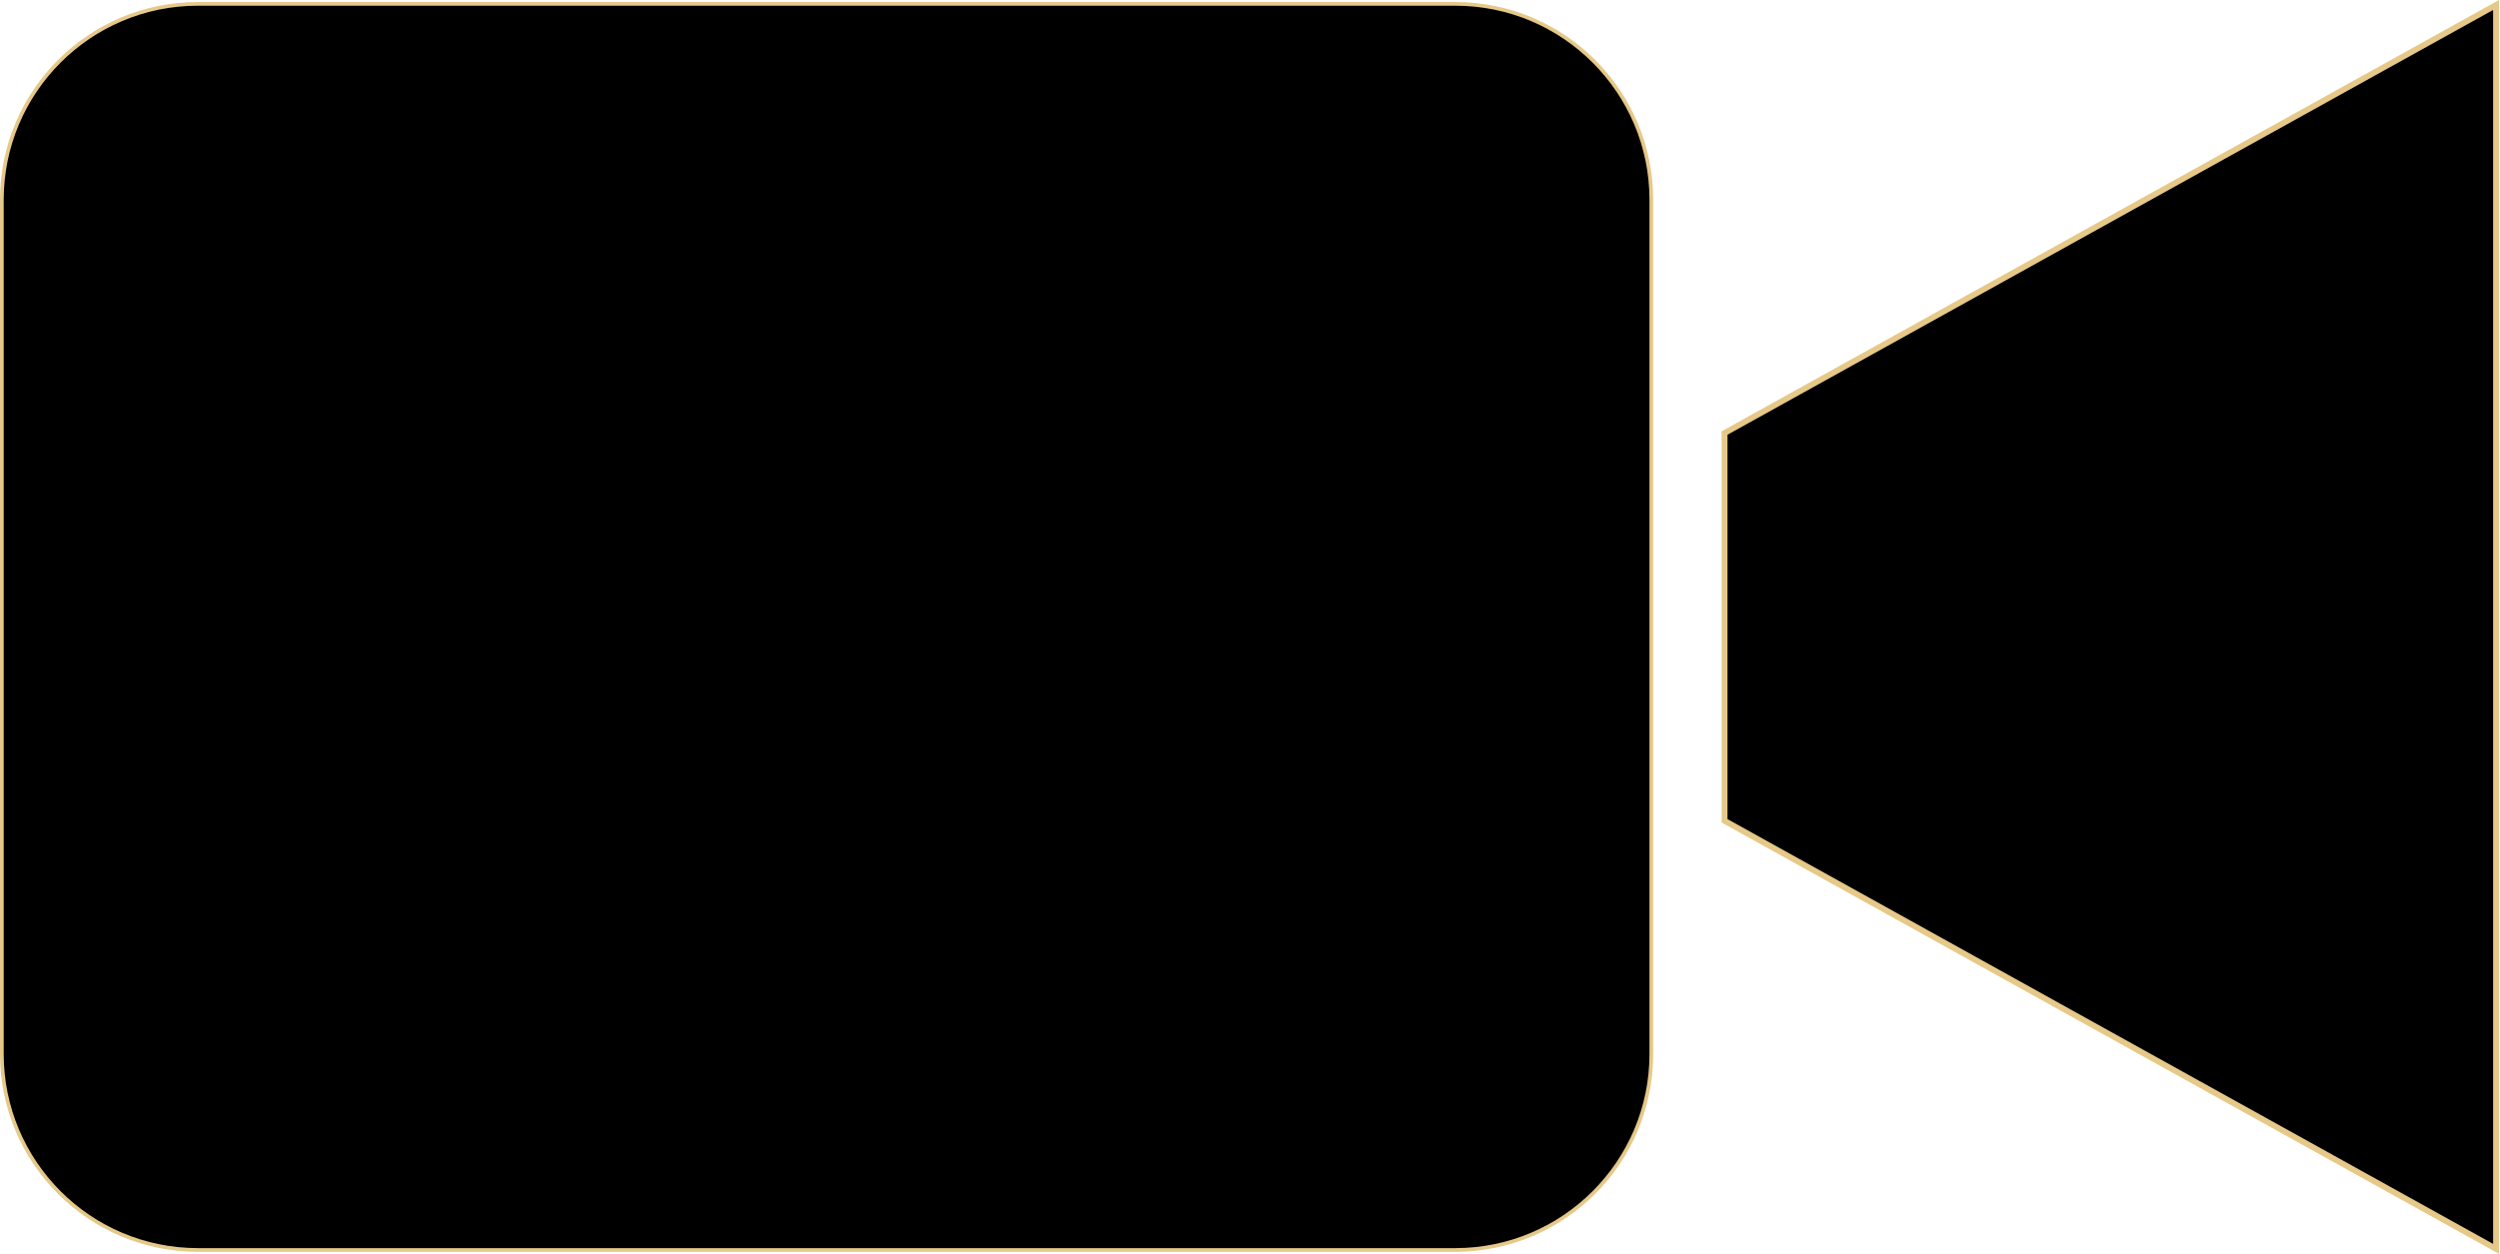
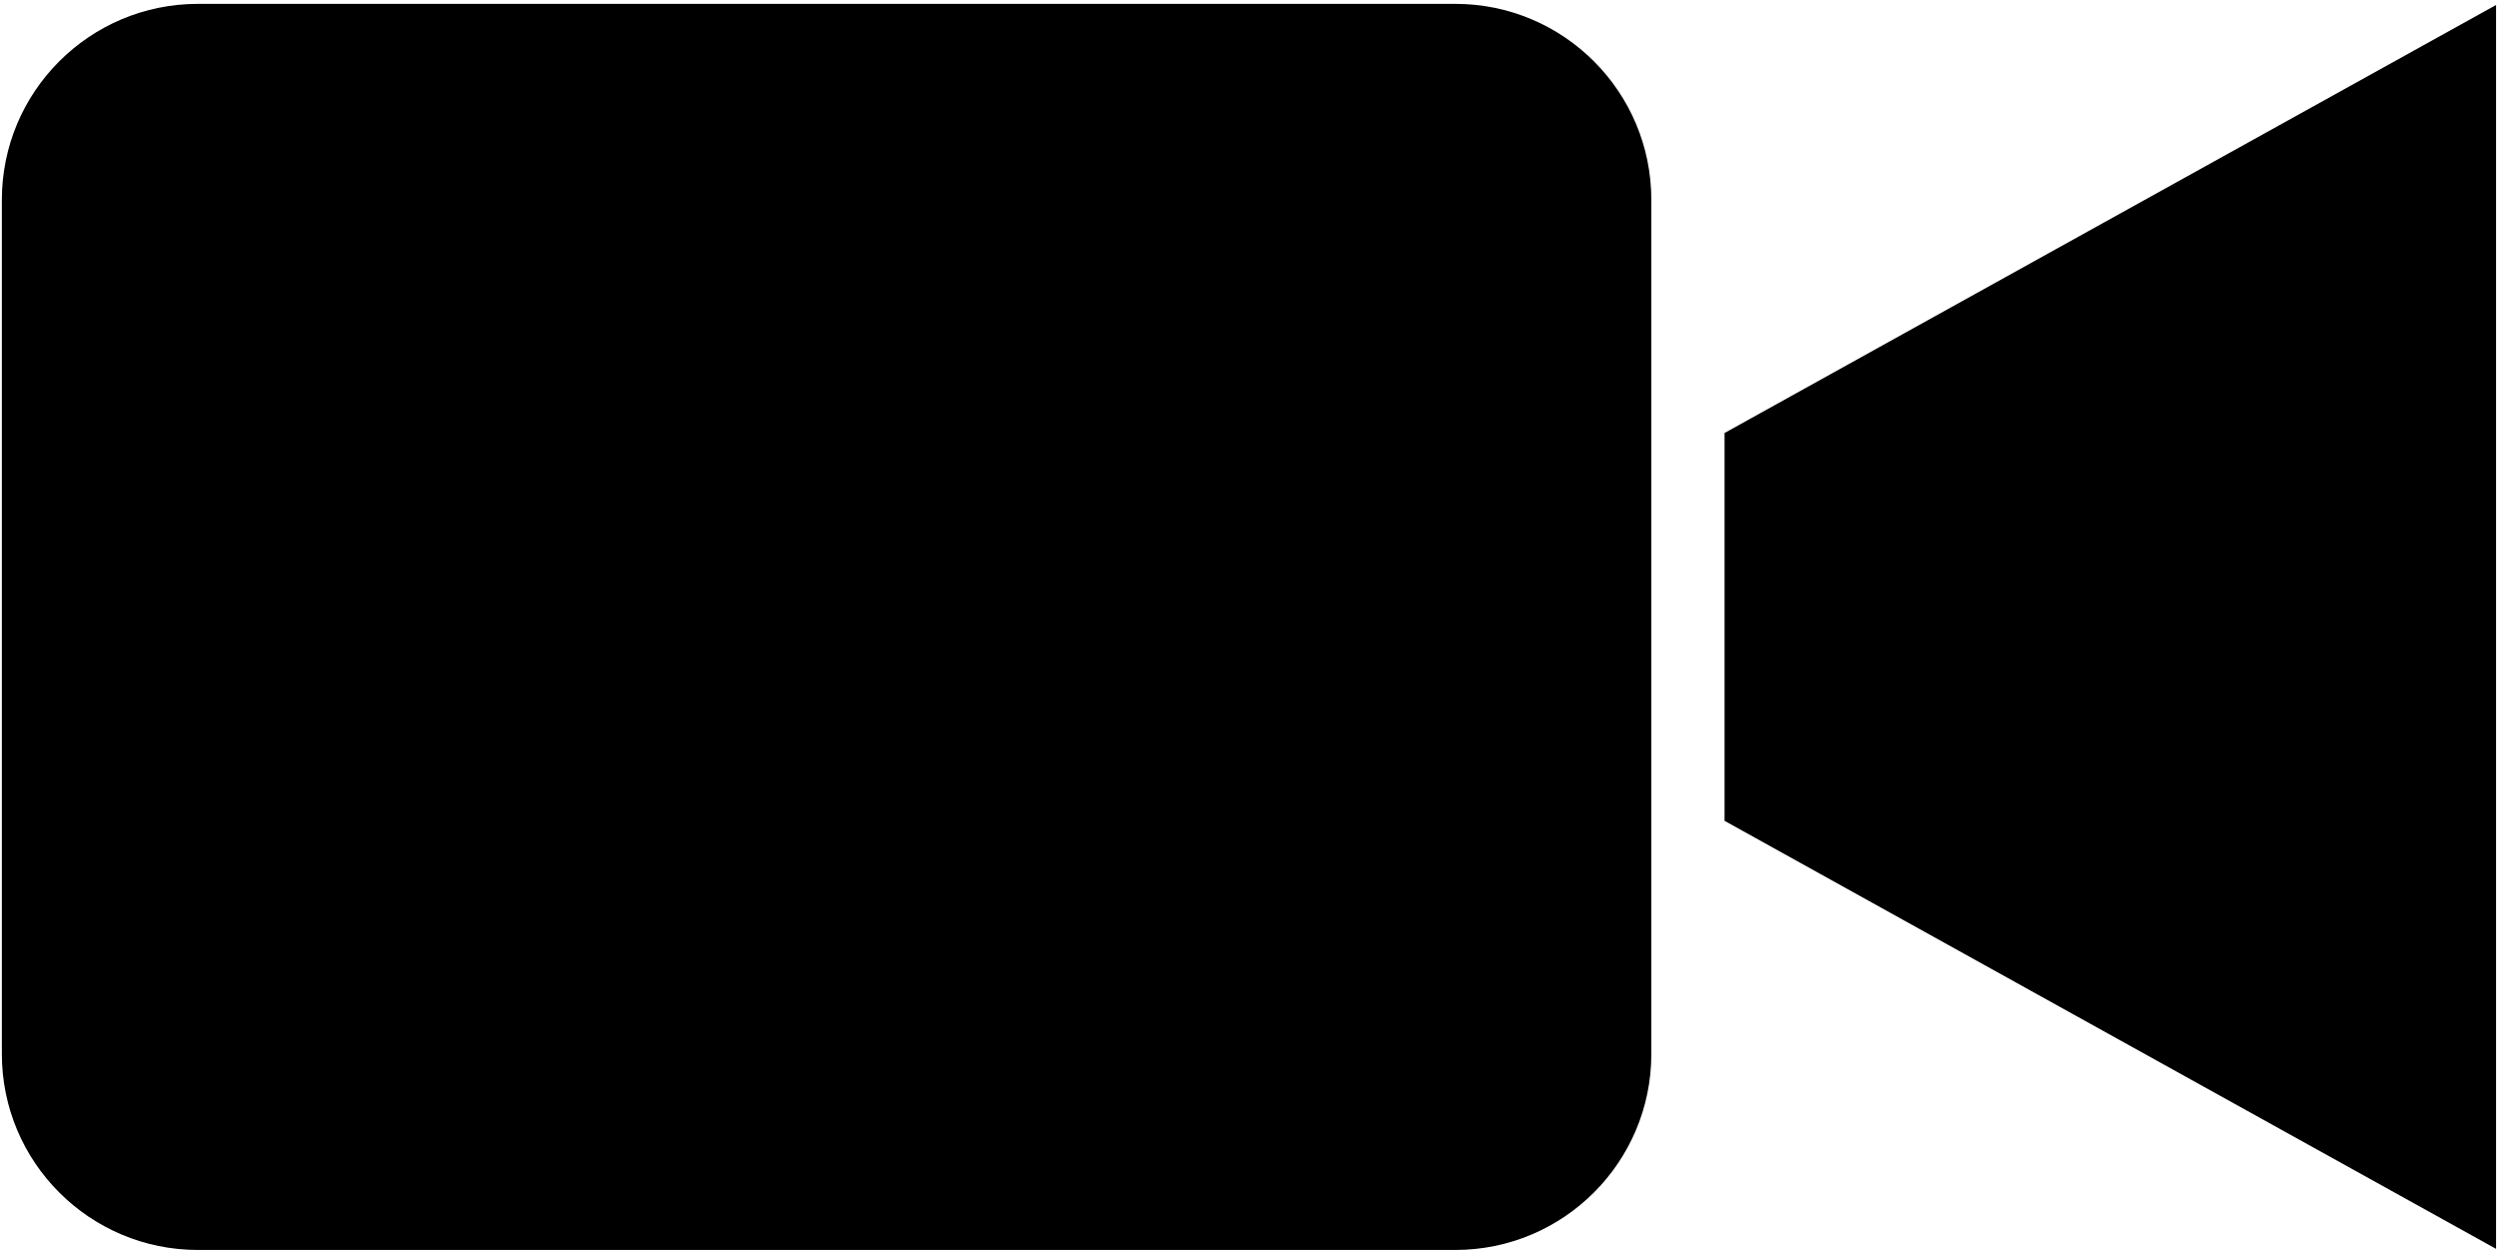
<svg xmlns="http://www.w3.org/2000/svg" width="579.625" height="290.939" viewBox="0 0 579.625 290.939" id="svg2" version="1.1">
  <defs id="defs4" />
  <g id="layer1" transform="translate(0,-761.4232)">
    <g id="g4147" transform="translate(-154.2513,619.5272)">
-       <rect ry="45.489" y="142.792" x="154.682" height="289.139" width="382.585" id="rect4136" style="opacity:1;fill:#000000;fill-opacity:1;stroke:#e6c988;stroke-width:0.861;stroke-opacity:1" />
-       <path id="rect4142" d="m 554.251,242.368 178.944,-99.319 0,288.627 -178.944,-99.319 z" style="opacity:1;fill:#000000;fill-opacity:1;stroke:#e6c988;stroke-width:1.362;stroke-opacity:1" />
+       <rect ry="45.489" y="142.792" x="154.682" height="289.139" width="382.585" id="rect4136" style="opacity:1;fill:#000000;fill-opacity:1;stroke:none;stroke-width:0.861;stroke-opacity:1" />
+       <path id="rect4142" d="m 554.251,242.368 178.944,-99.319 0,288.627 -178.944,-99.319 z" style="opacity:1;fill:#000000;fill-opacity:1;stroke:none;stroke-width:1.362;stroke-opacity:1" />
    </g>
  </g>
</svg>
